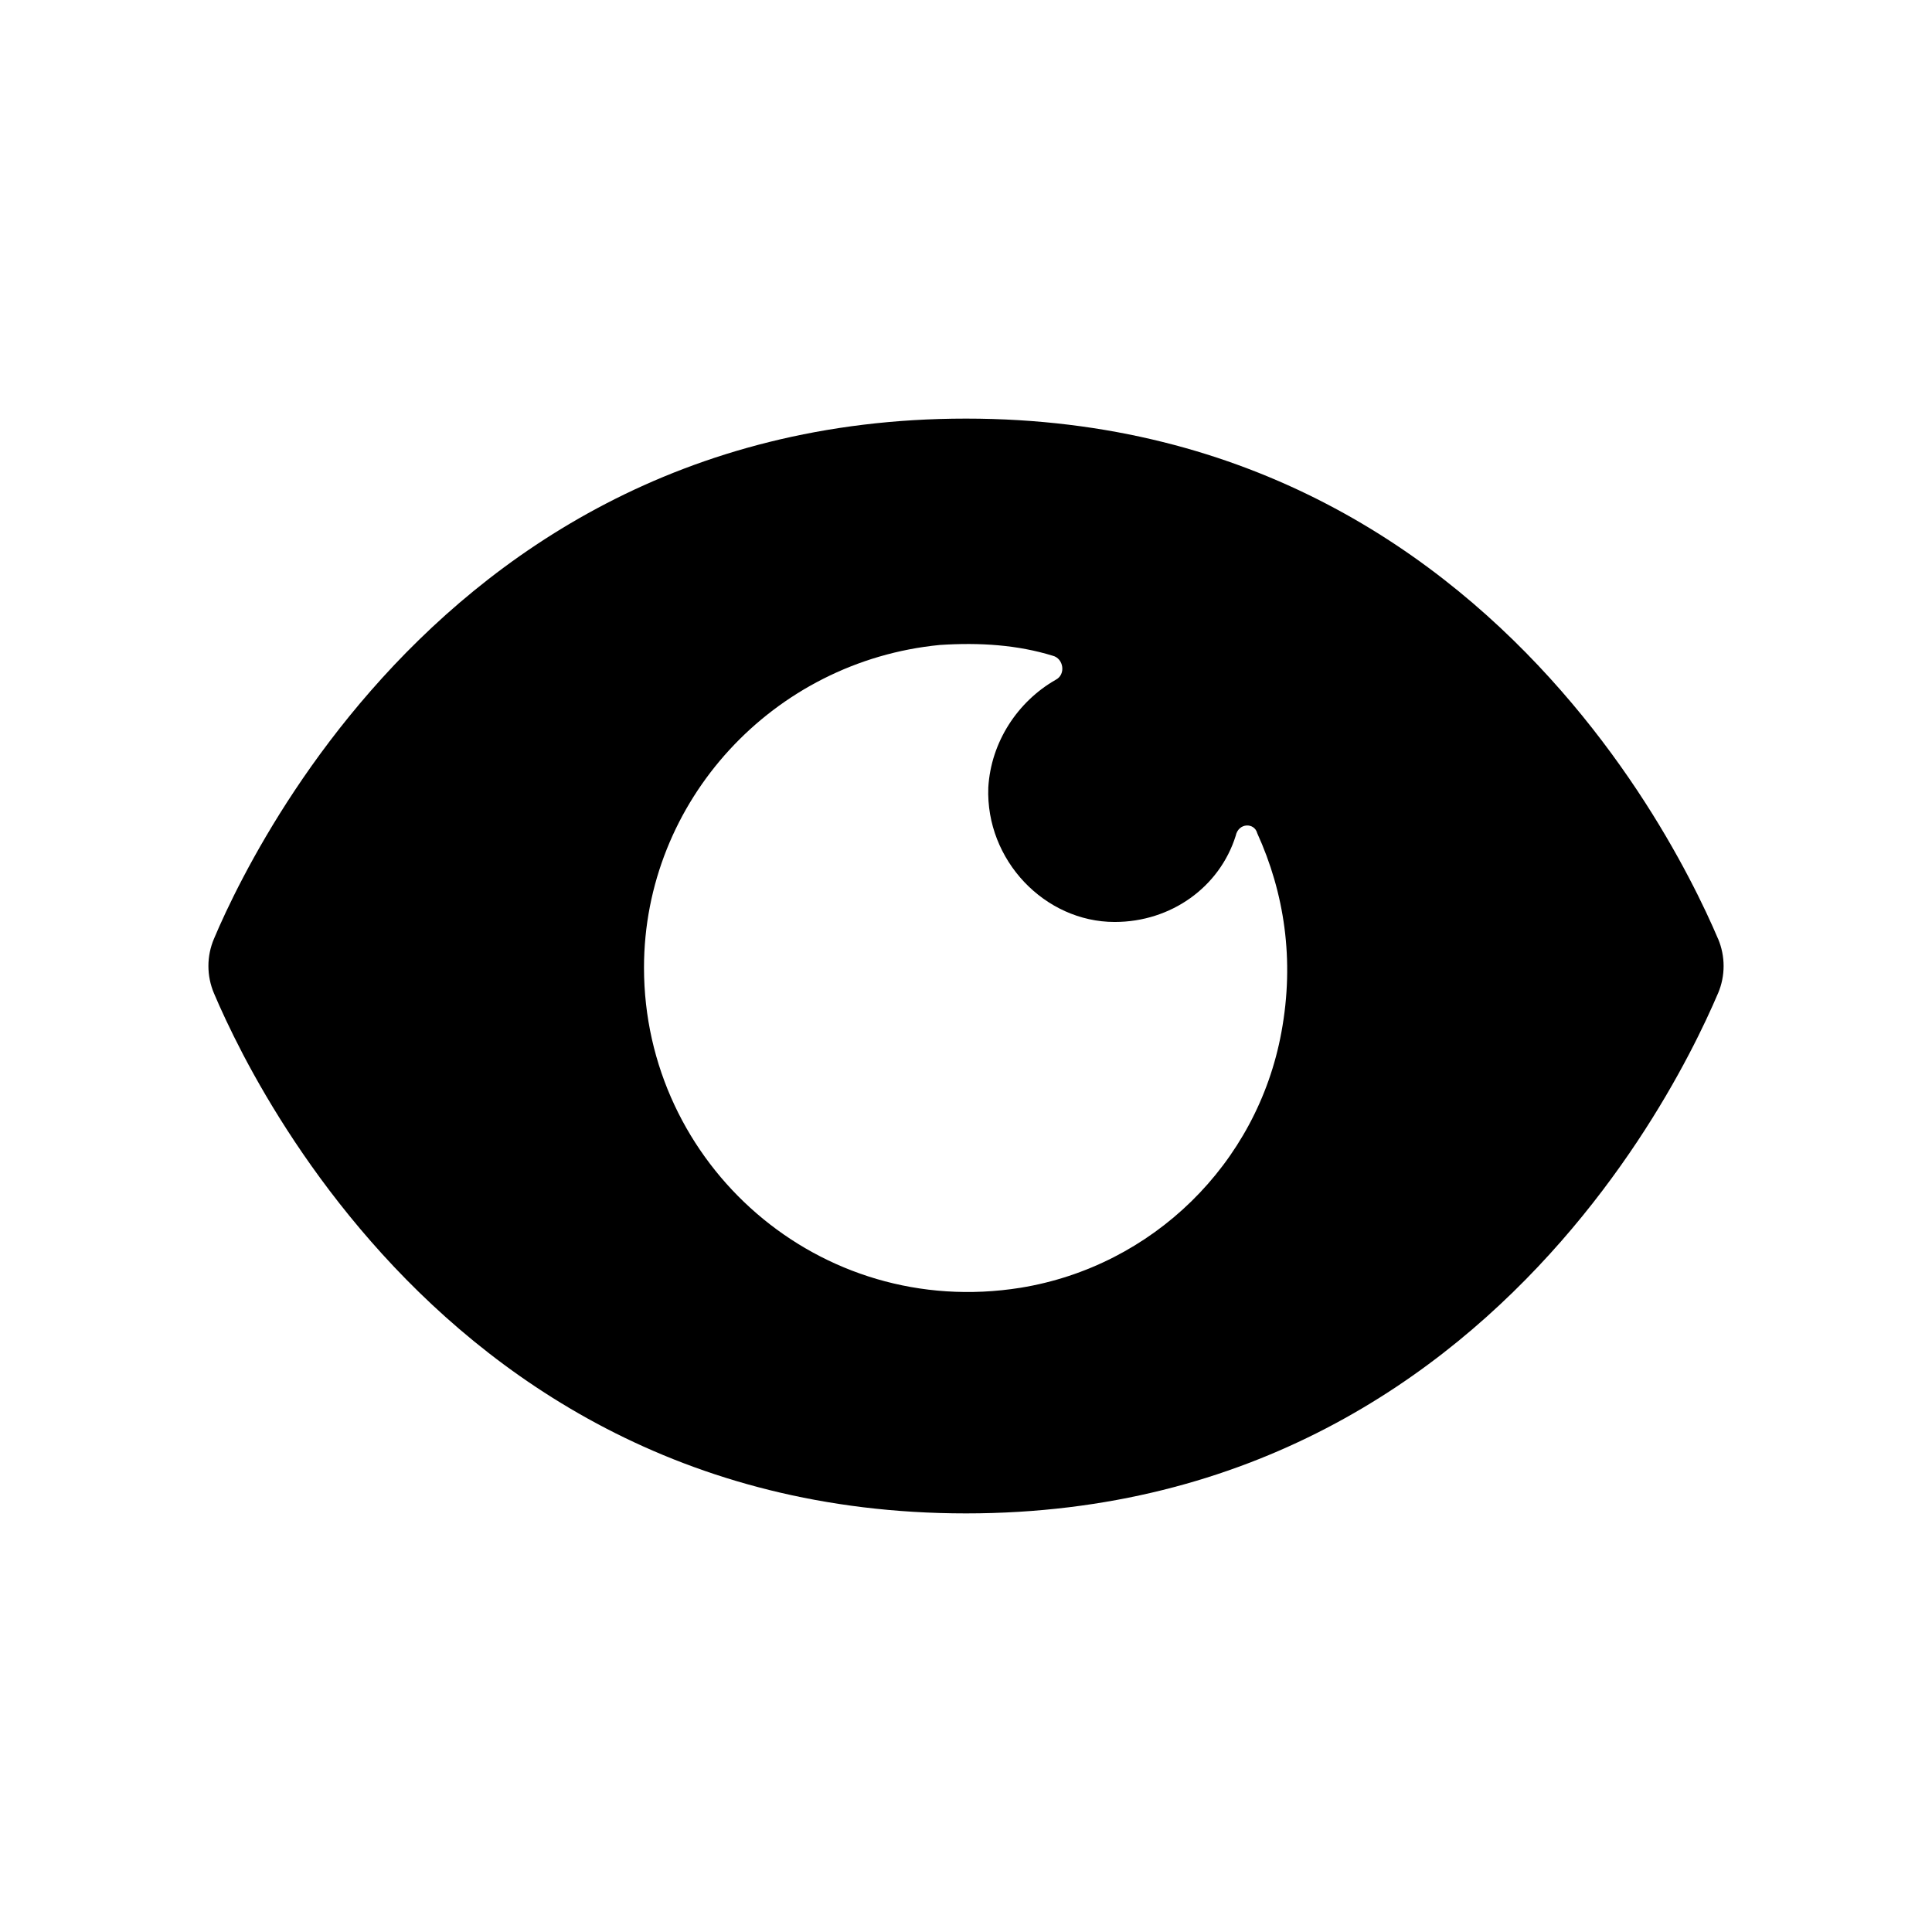
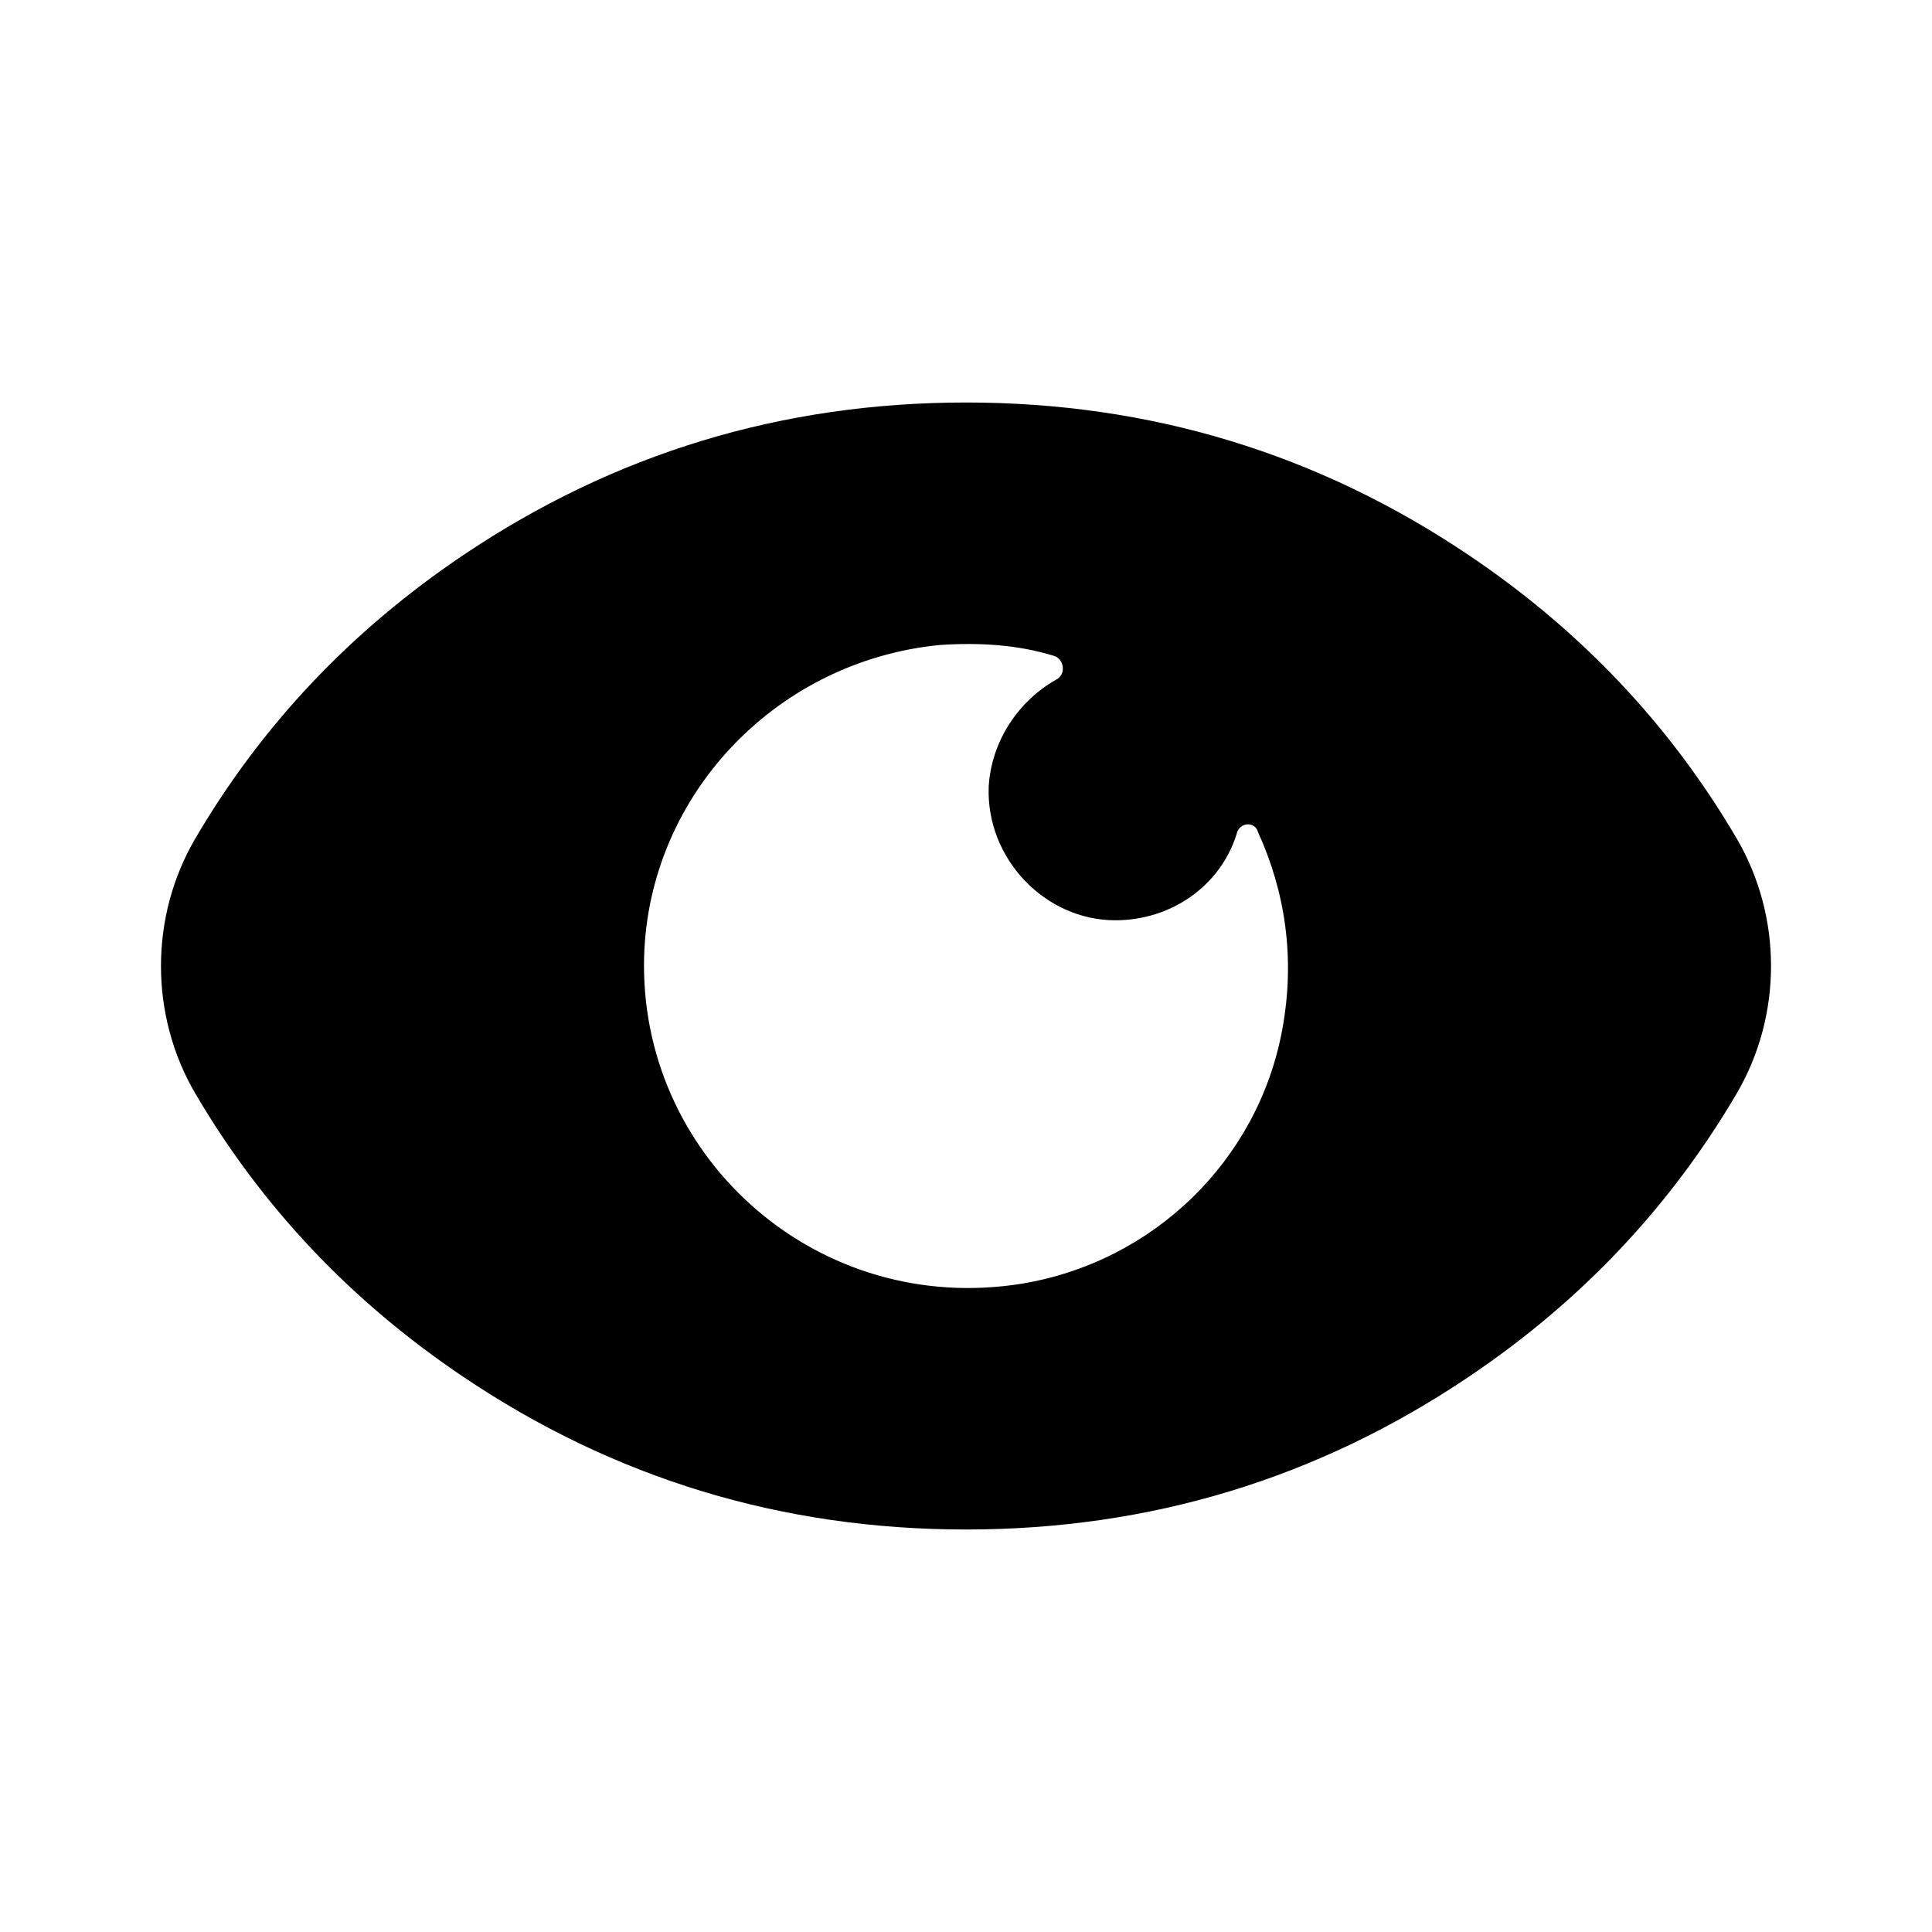
<svg xmlns="http://www.w3.org/2000/svg" width="24" height="24" viewBox="0 0 24 24" fill="none" data-karrot-ui-icon="true">
-   <path fill-rule="evenodd" clip-rule="evenodd" d="M12 5.2C8.452 5.2 6.084 6.891 4.608 8.579C3.87 9.422 3.354 10.265 3.022 10.897C2.856 11.213 2.736 11.476 2.658 11.662C2.566 11.878 2.566 12.122 2.658 12.339C2.736 12.524 2.857 12.788 3.022 13.104C3.354 13.736 3.87 14.578 4.608 15.421C6.084 17.109 8.452 18.8 12 18.8C15.548 18.8 17.915 17.109 19.392 15.421C20.13 14.578 20.646 13.736 20.977 13.104C21.143 12.788 21.263 12.524 21.342 12.339L21.343 12.337C21.434 12.122 21.434 11.879 21.343 11.663L21.342 11.662C21.263 11.476 21.143 11.213 20.977 10.897C20.646 10.265 20.13 9.422 19.392 8.579C17.915 6.891 15.548 5.2 12 5.2ZM13.847 11.453C14.549 11.453 15.15 11.019 15.35 10.384C15.384 10.217 15.584 10.217 15.618 10.351C15.952 11.086 16.085 11.921 15.918 12.823C15.618 14.46 14.315 15.73 12.678 15.997C10.172 16.398 8 14.46 8 12.021C8 9.95 9.604 8.213 11.675 8.012C12.176 7.979 12.644 8.012 13.078 8.146C13.212 8.179 13.245 8.38 13.112 8.446C12.644 8.714 12.31 9.215 12.277 9.783C12.243 10.685 12.978 11.453 13.847 11.453Z" fill="currentColor" />
+   <path fill-rule="evenodd" clip-rule="evenodd" d="M12 19C9.712 19 7.627 18.366 5.747 17.098C4.359 16.163 3.253 14.992 2.428 13.587C1.857 12.614 1.857 11.386 2.428 10.413C3.253 9.007 4.359 7.837 5.747 6.901C7.627 5.634 9.712 5 12 5C14.288 5 16.373 5.634 18.253 6.901C19.641 7.837 20.747 9.007 21.572 10.413C22.143 11.386 22.143 12.614 21.572 13.587C20.747 14.992 19.641 16.163 18.253 17.098C16.373 18.366 14.288 19 12 19ZM15.359 10.369C15.159 11 14.556 11.432 13.854 11.432C12.984 11.432 12.248 10.668 12.282 9.772C12.315 9.207 12.65 8.709 13.118 8.444C13.252 8.377 13.218 8.178 13.085 8.145C12.65 8.012 12.181 7.979 11.68 8.012C9.606 8.211 8 9.938 8 11.996C8 14.42 10.174 16.346 12.683 15.948C14.322 15.682 15.627 14.42 15.928 12.793C16.095 11.897 15.961 11.067 15.627 10.336C15.594 10.203 15.393 10.203 15.359 10.369Z" fill="currentColor" />
</svg>
